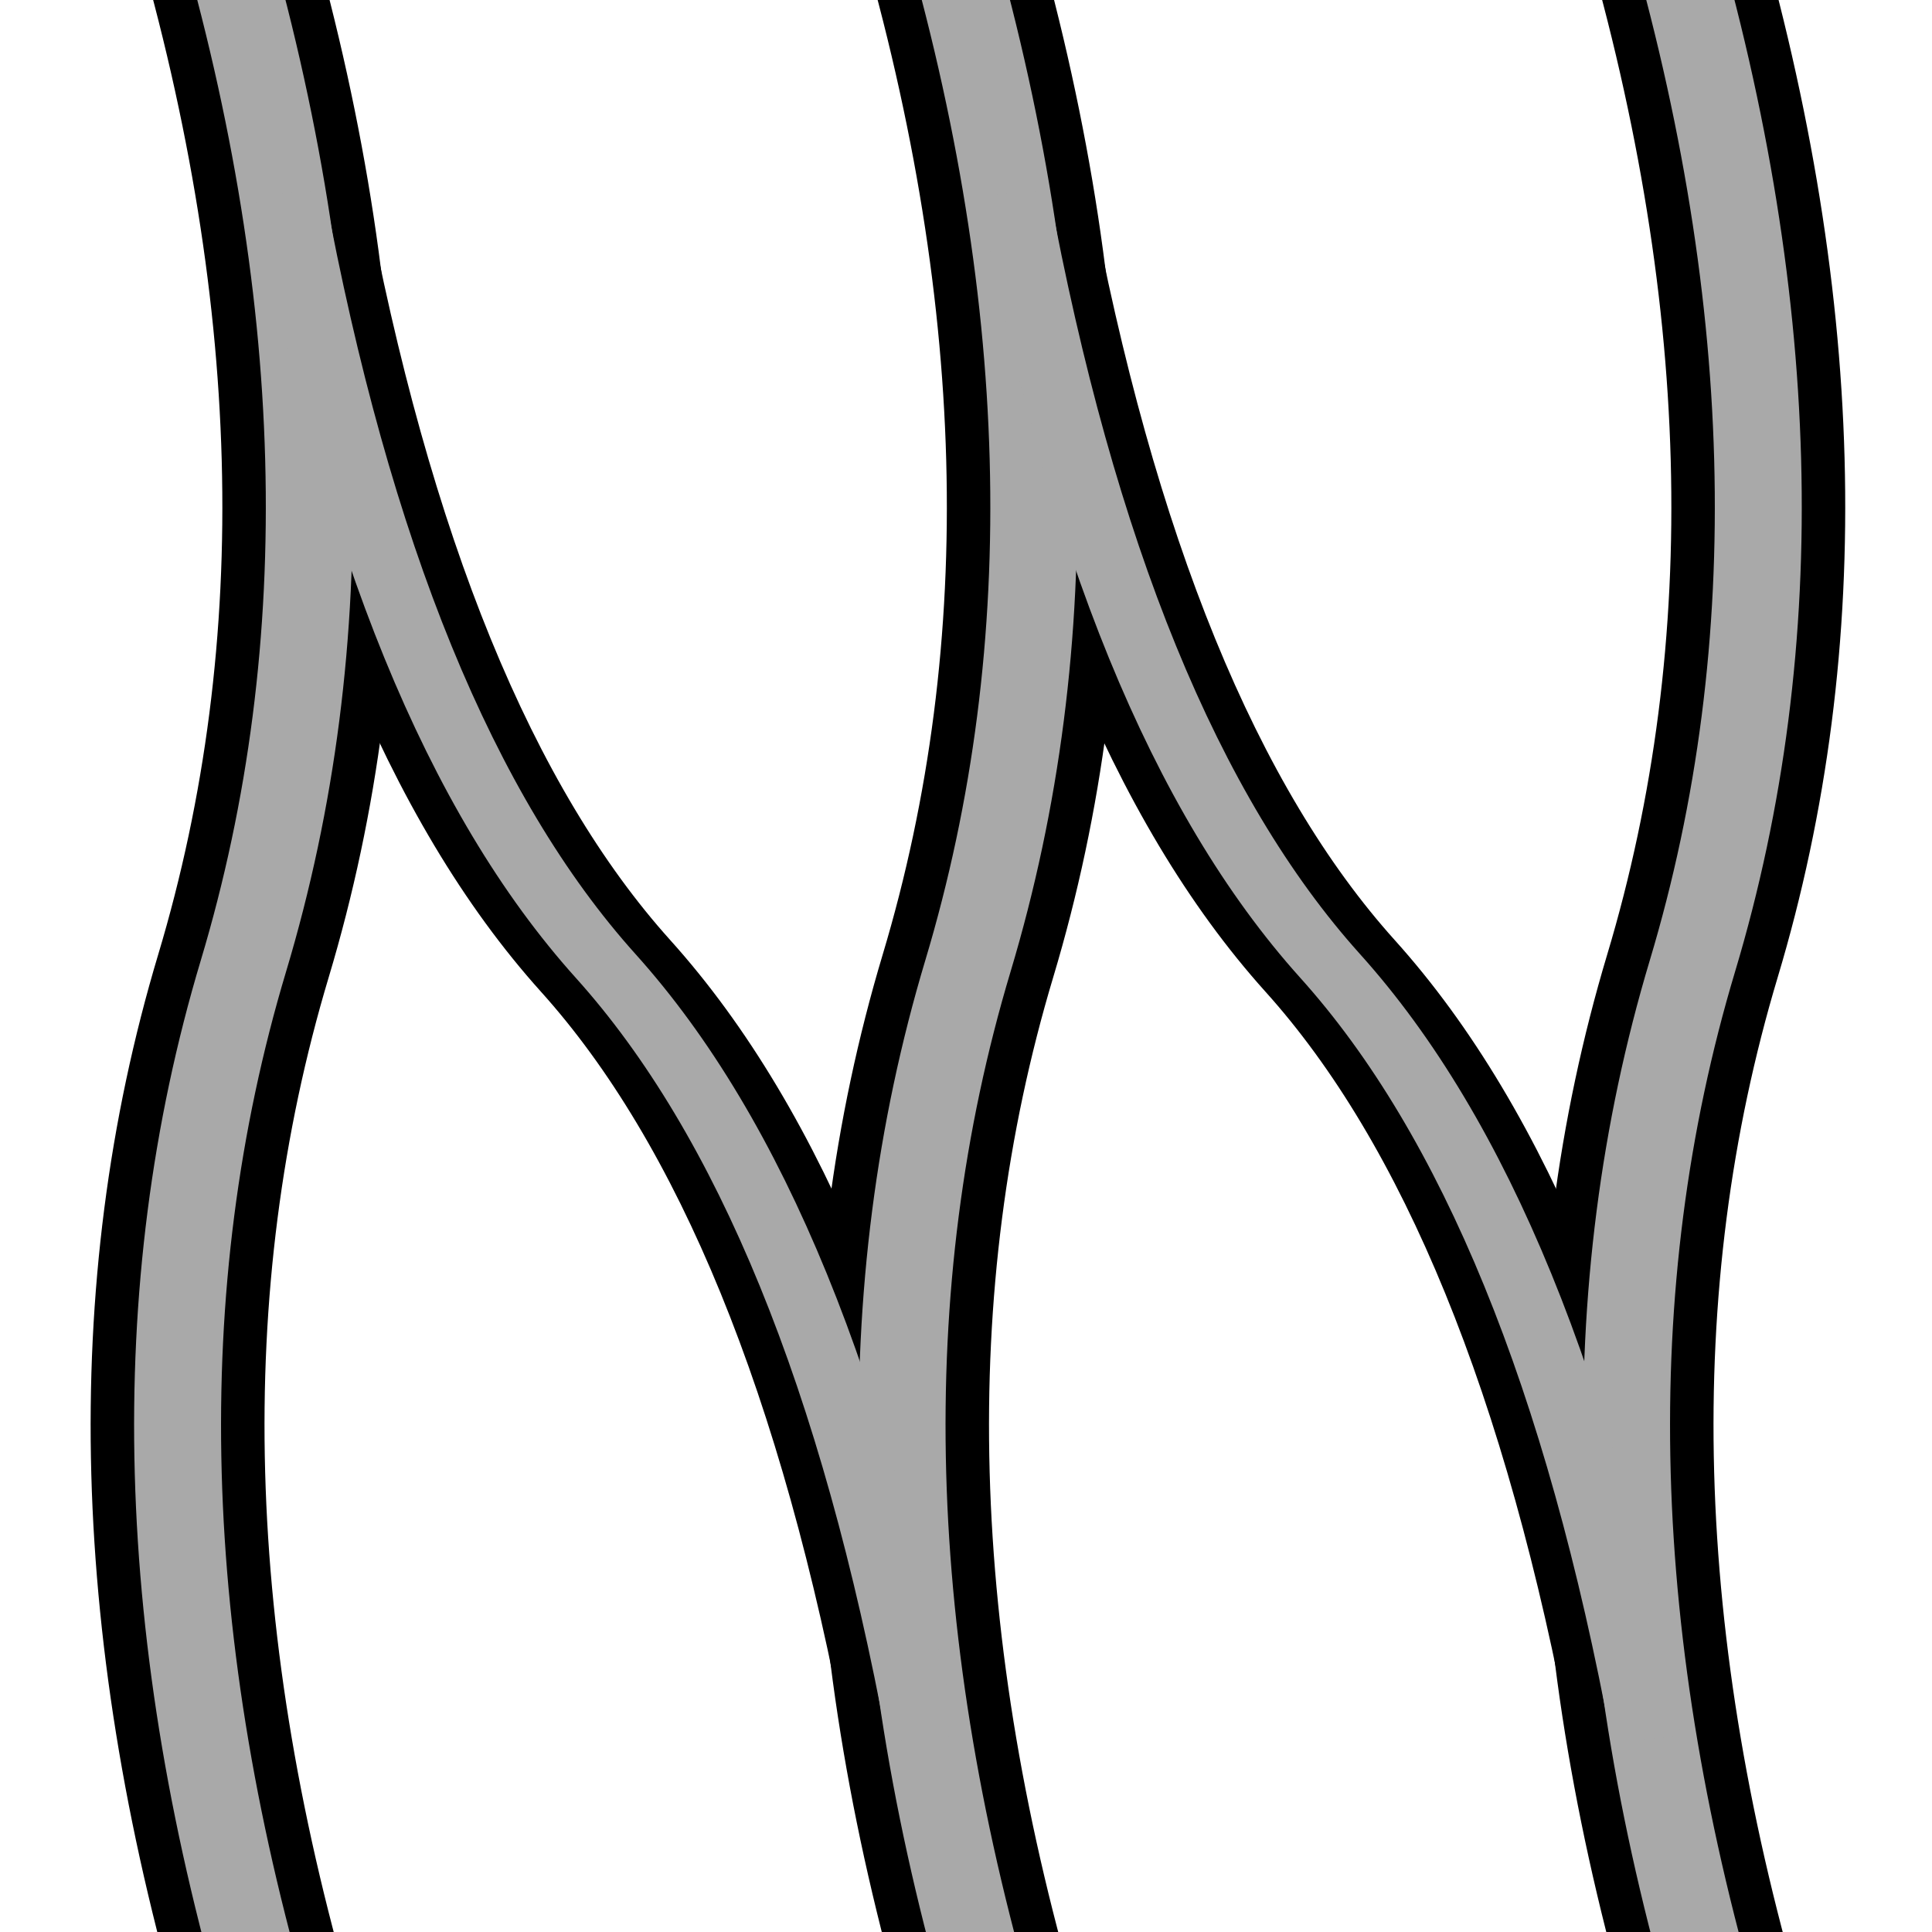
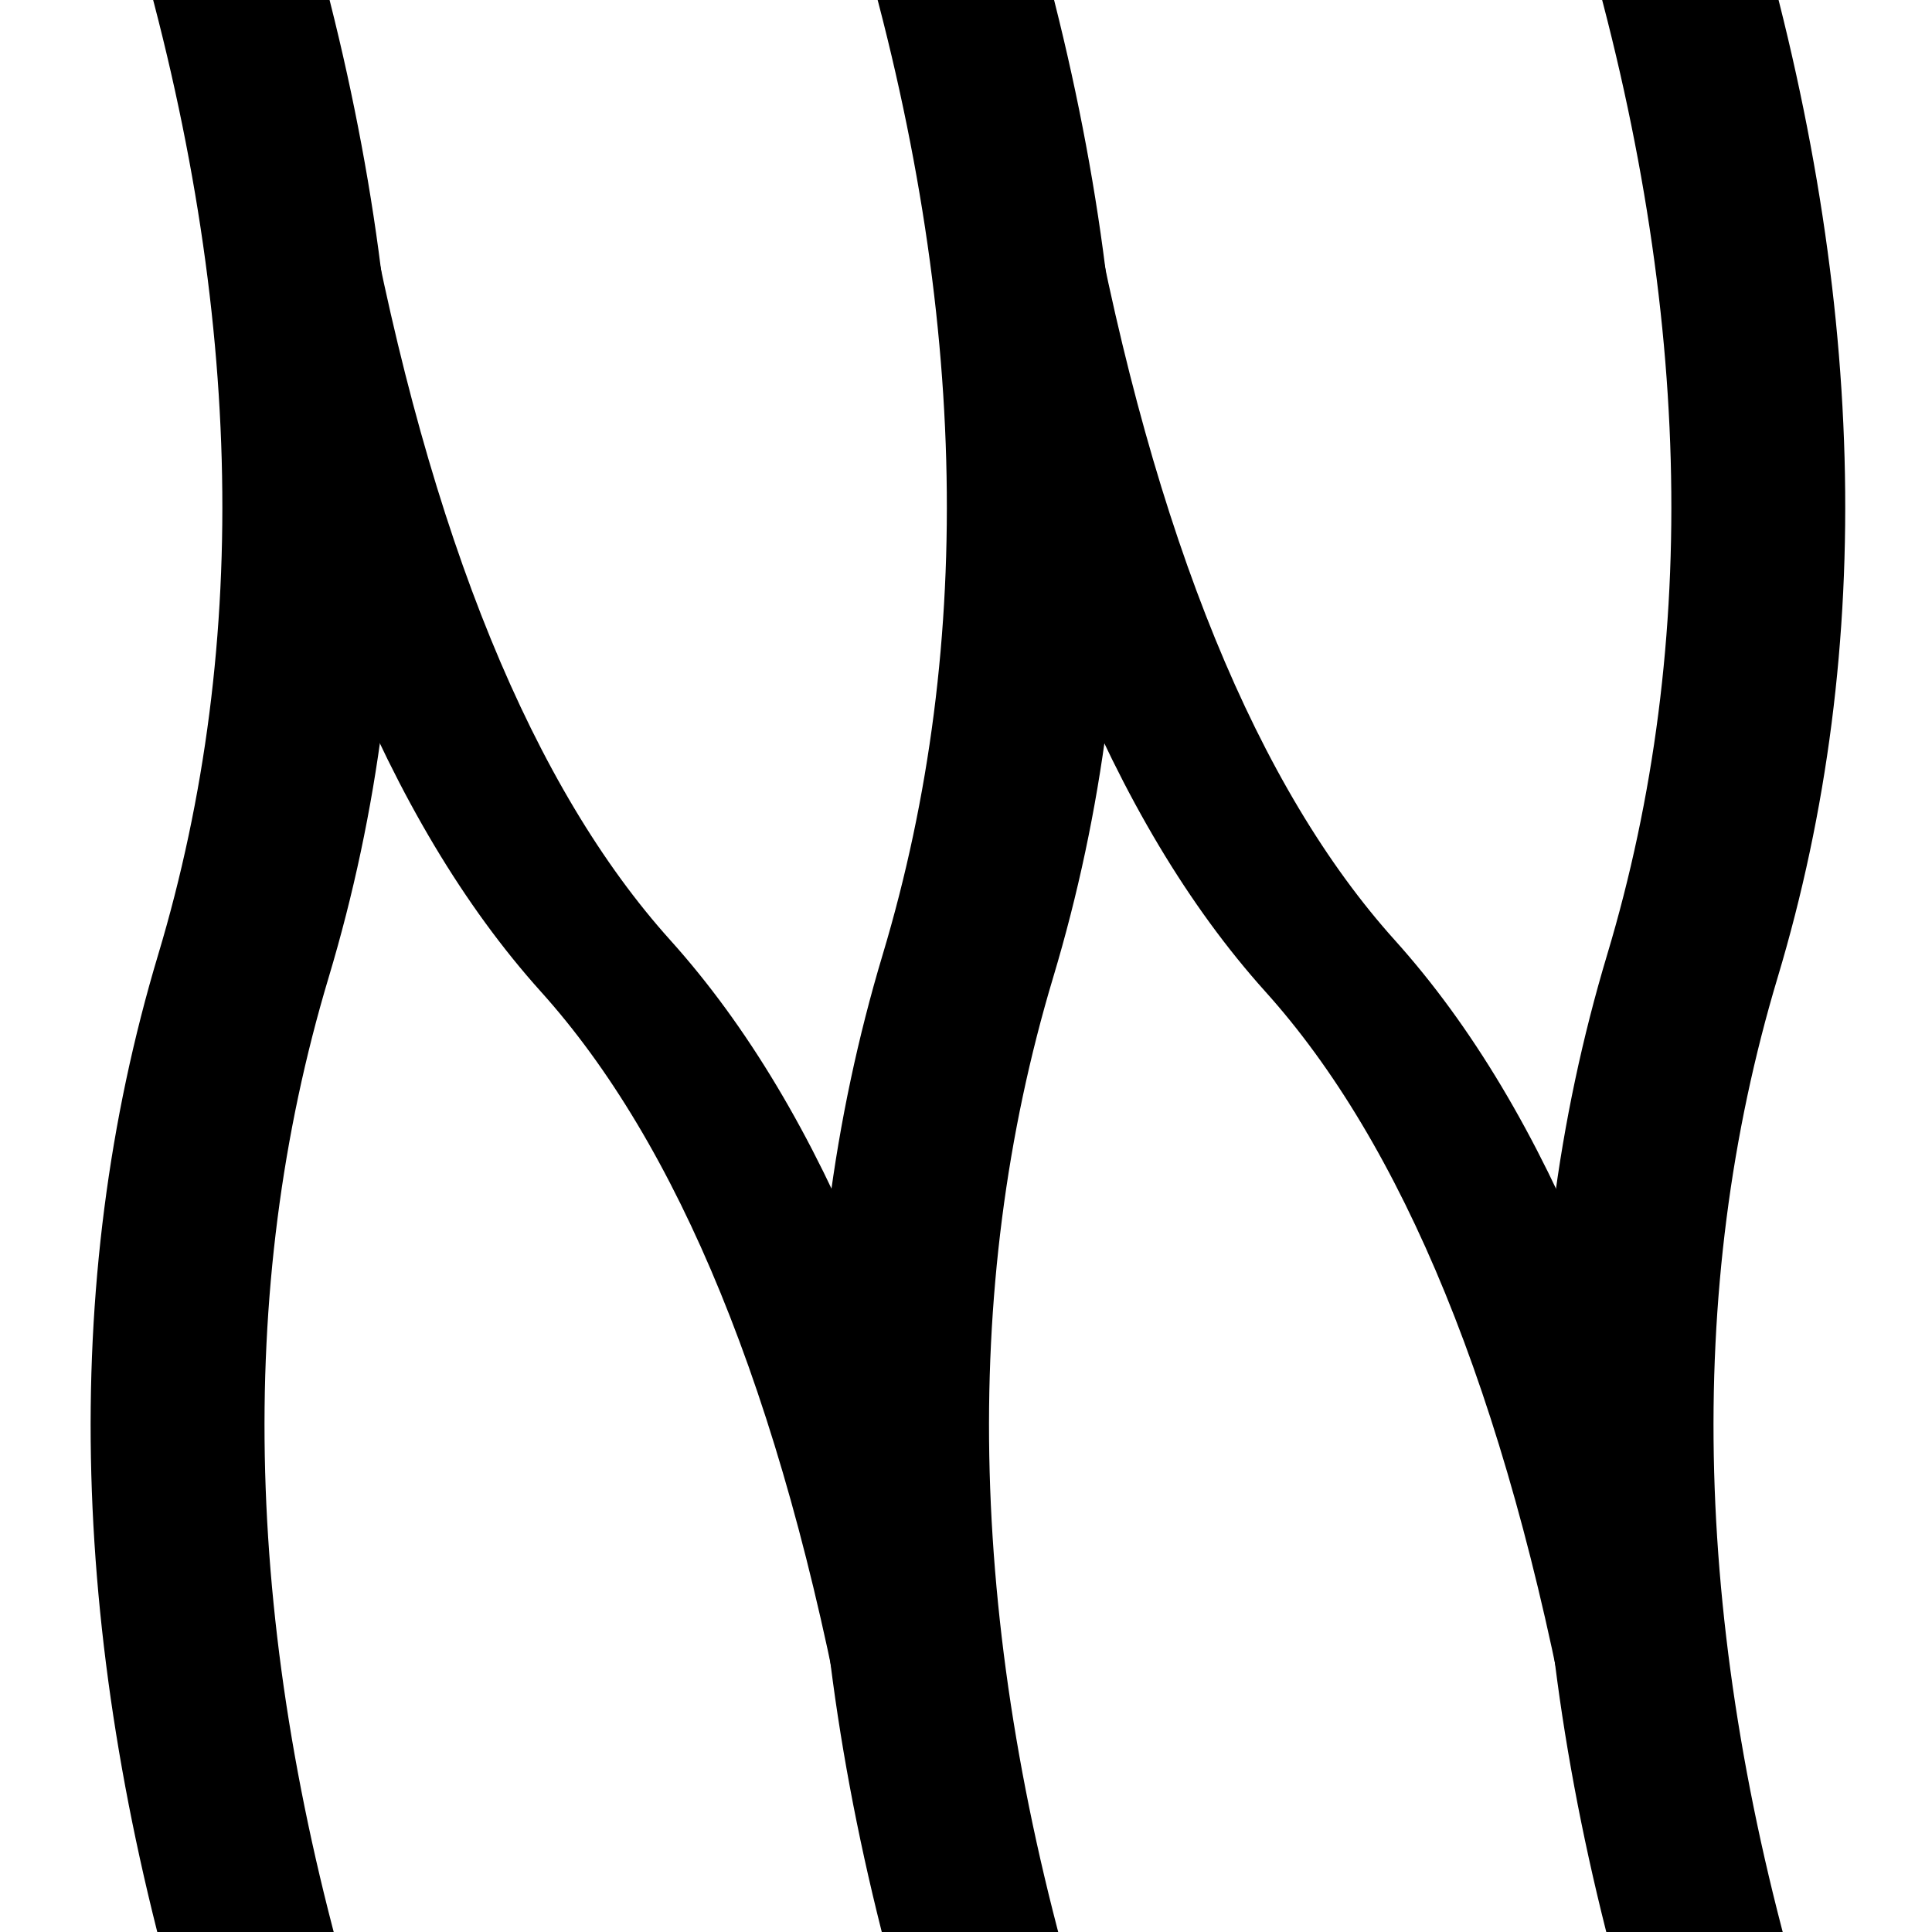
<svg xmlns="http://www.w3.org/2000/svg" xmlns:xlink="http://www.w3.org/1999/xlink" width="1000" height="1000" viewBox="0 0 1000 1000">
  <defs>
    <g id="vert_curve">
      <path d="M -10,-50 Q 50,250 0,500 T 10,1050" style="stroke-width:60;" />
    </g>
    <g id="vert_curve_small">
      <path d="M -10,-50 Q 50,250 0,500 T 10,1050" style="stroke-width:30;" />
    </g>
    <g id="short_diag">
      <path d="M 16,100 Q 50,375 125,500 T 234,900" style="stroke-width:52;" />
    </g>
    <g id="short_diag_small">
      <path d="M 16,100 Q 50,375 125,500 T 234,900" style="stroke-width:24;" />
    </g>
  </defs>
  <rect x="0" y="0" width="1000" height="1000" stroke-width="0" fill="white" />
  <g style="fill: none; stroke:black" transform="scale(1.5,1) translate(-166,0)">
    <use x="250" y="0" xlink:href="#vert_curve" />
    <use x="500" y="0" xlink:href="#vert_curve" />
    <use x="750" y="0" xlink:href="#vert_curve" />
    <use x="500" y="0" xlink:href="#short_diag" style="stroke:black" />
    <use x="250" y="0" xlink:href="#short_diag" />
-     <g style="stroke:darkgray">
-       <use x="250" y="0" xlink:href="#vert_curve_small" />
-       <use x="500" y="0" xlink:href="#vert_curve_small" />
-       <use x="750" y="0" xlink:href="#vert_curve_small" />
-       <use x="500" y="0" xlink:href="#short_diag_small" />
-       <use x="250" y="0" xlink:href="#short_diag_small" />
-     </g>
  </g>
</svg>
